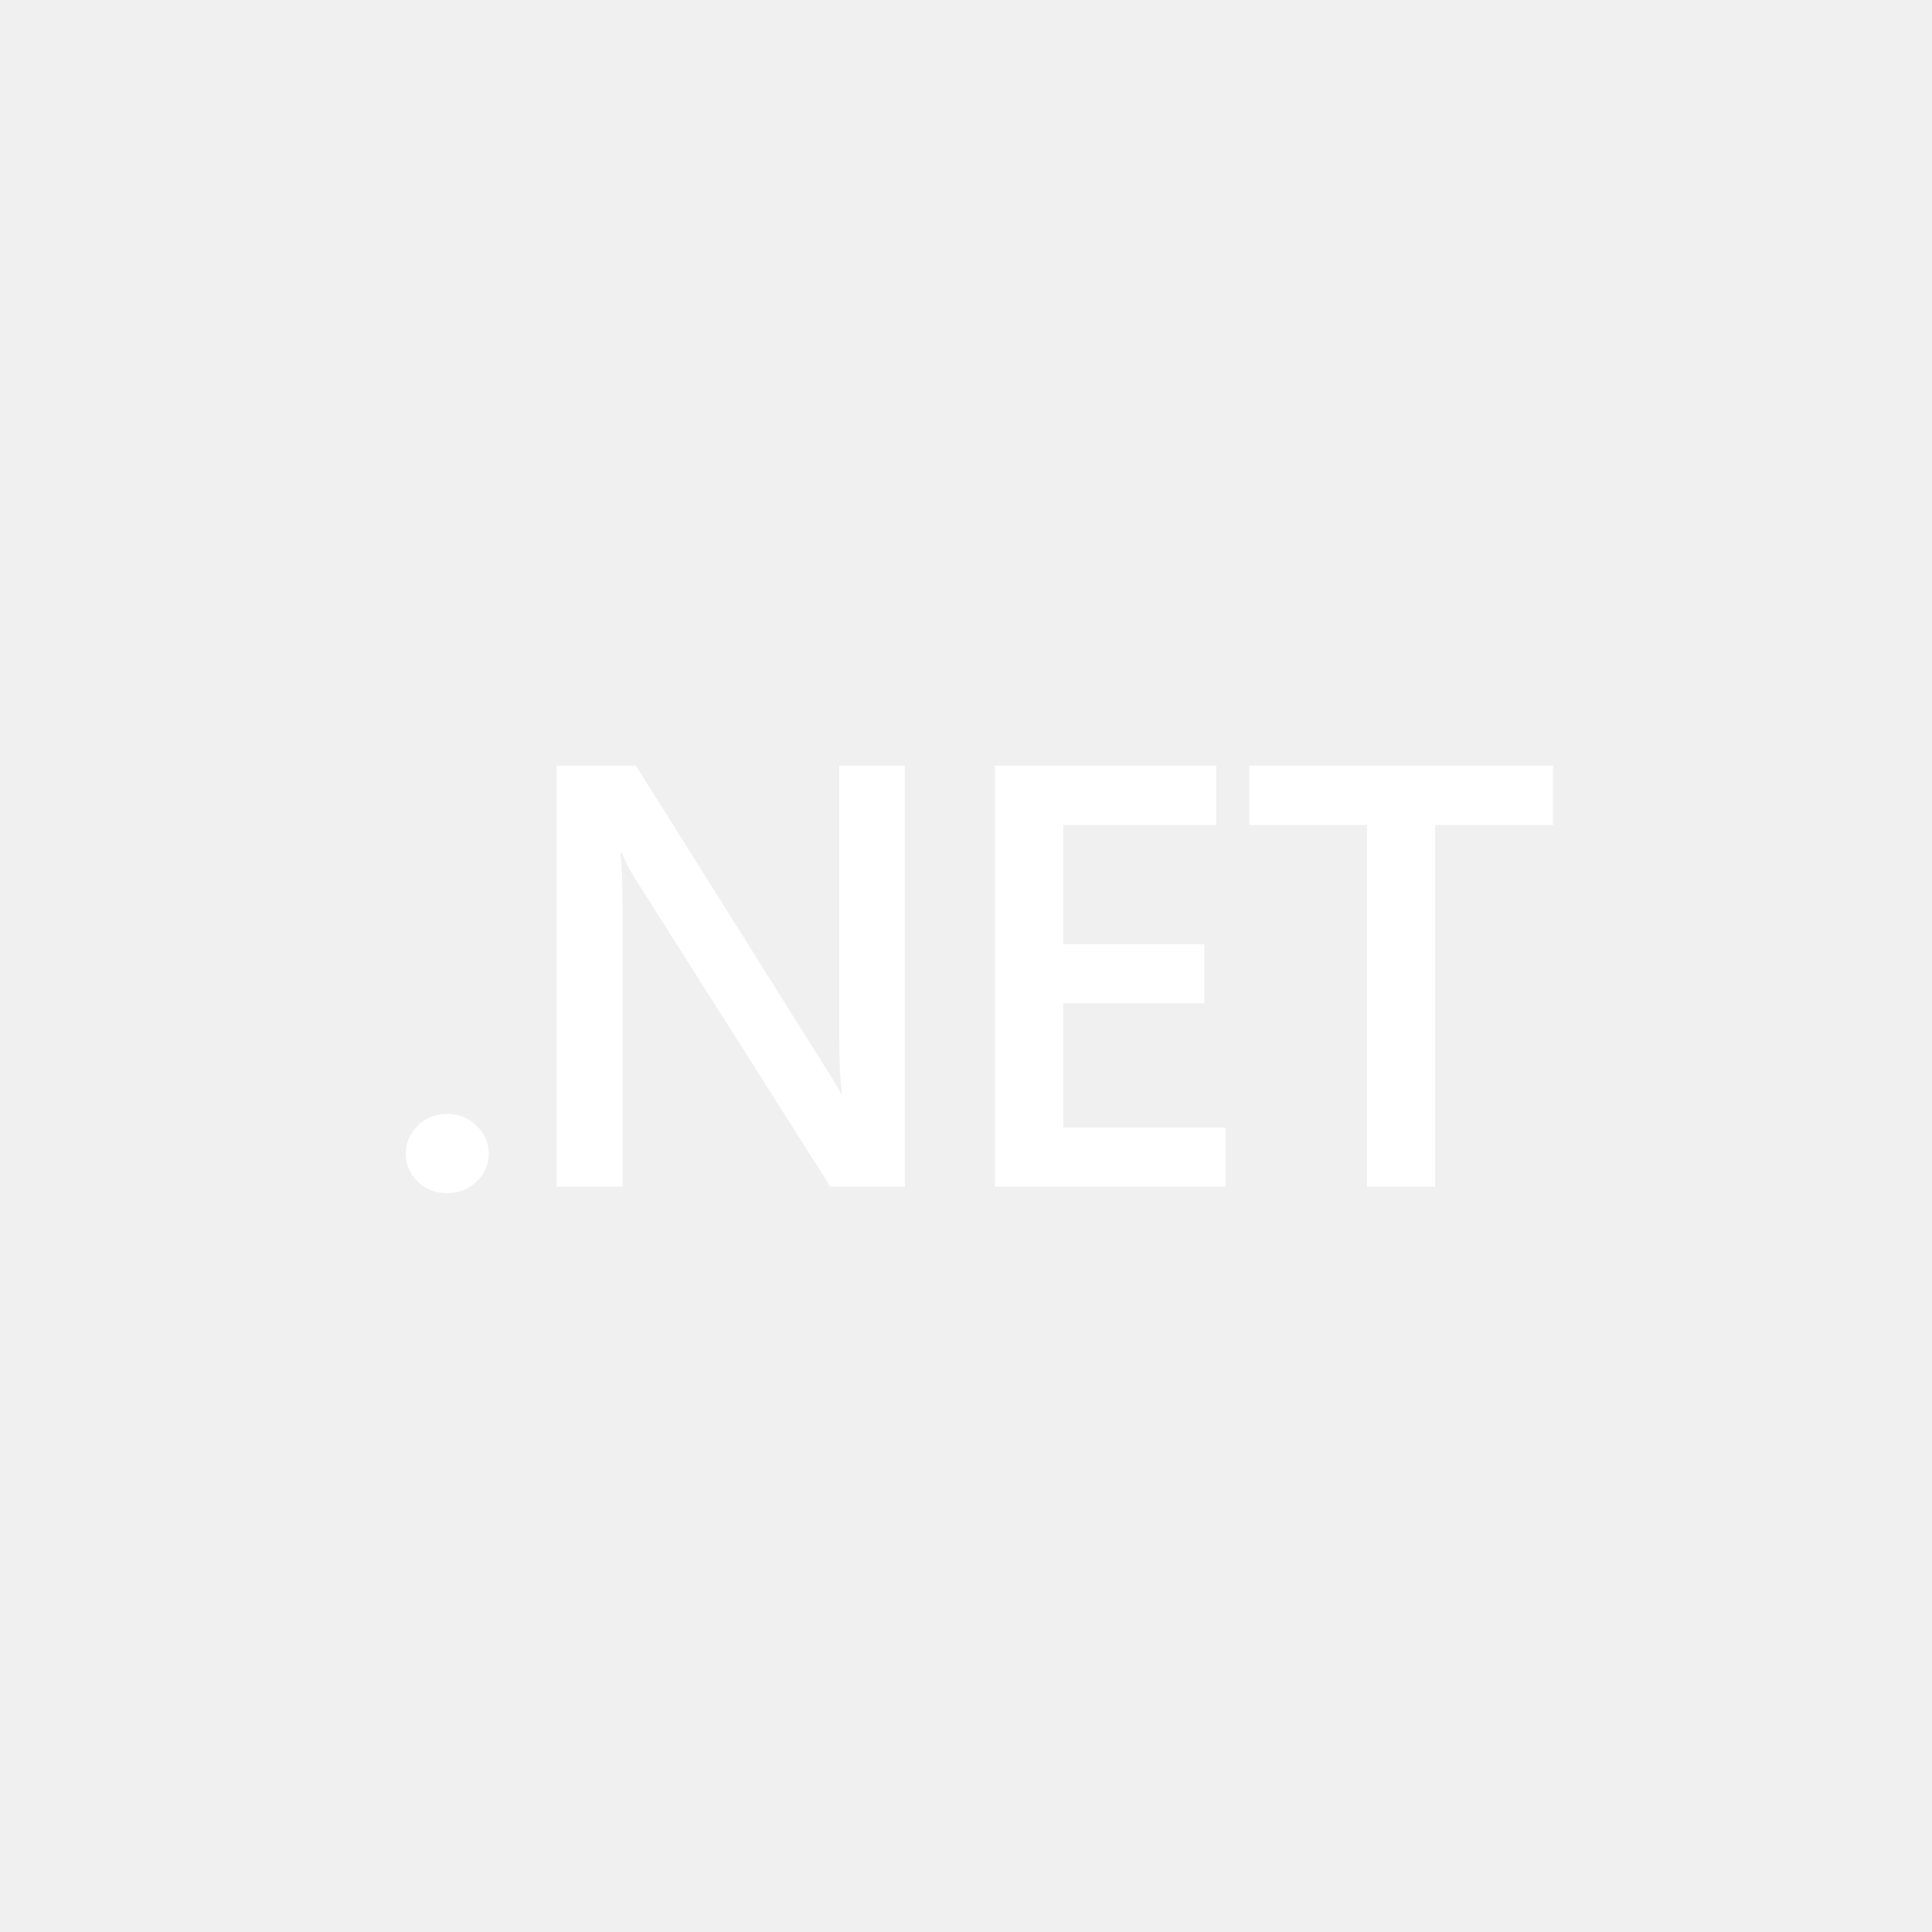
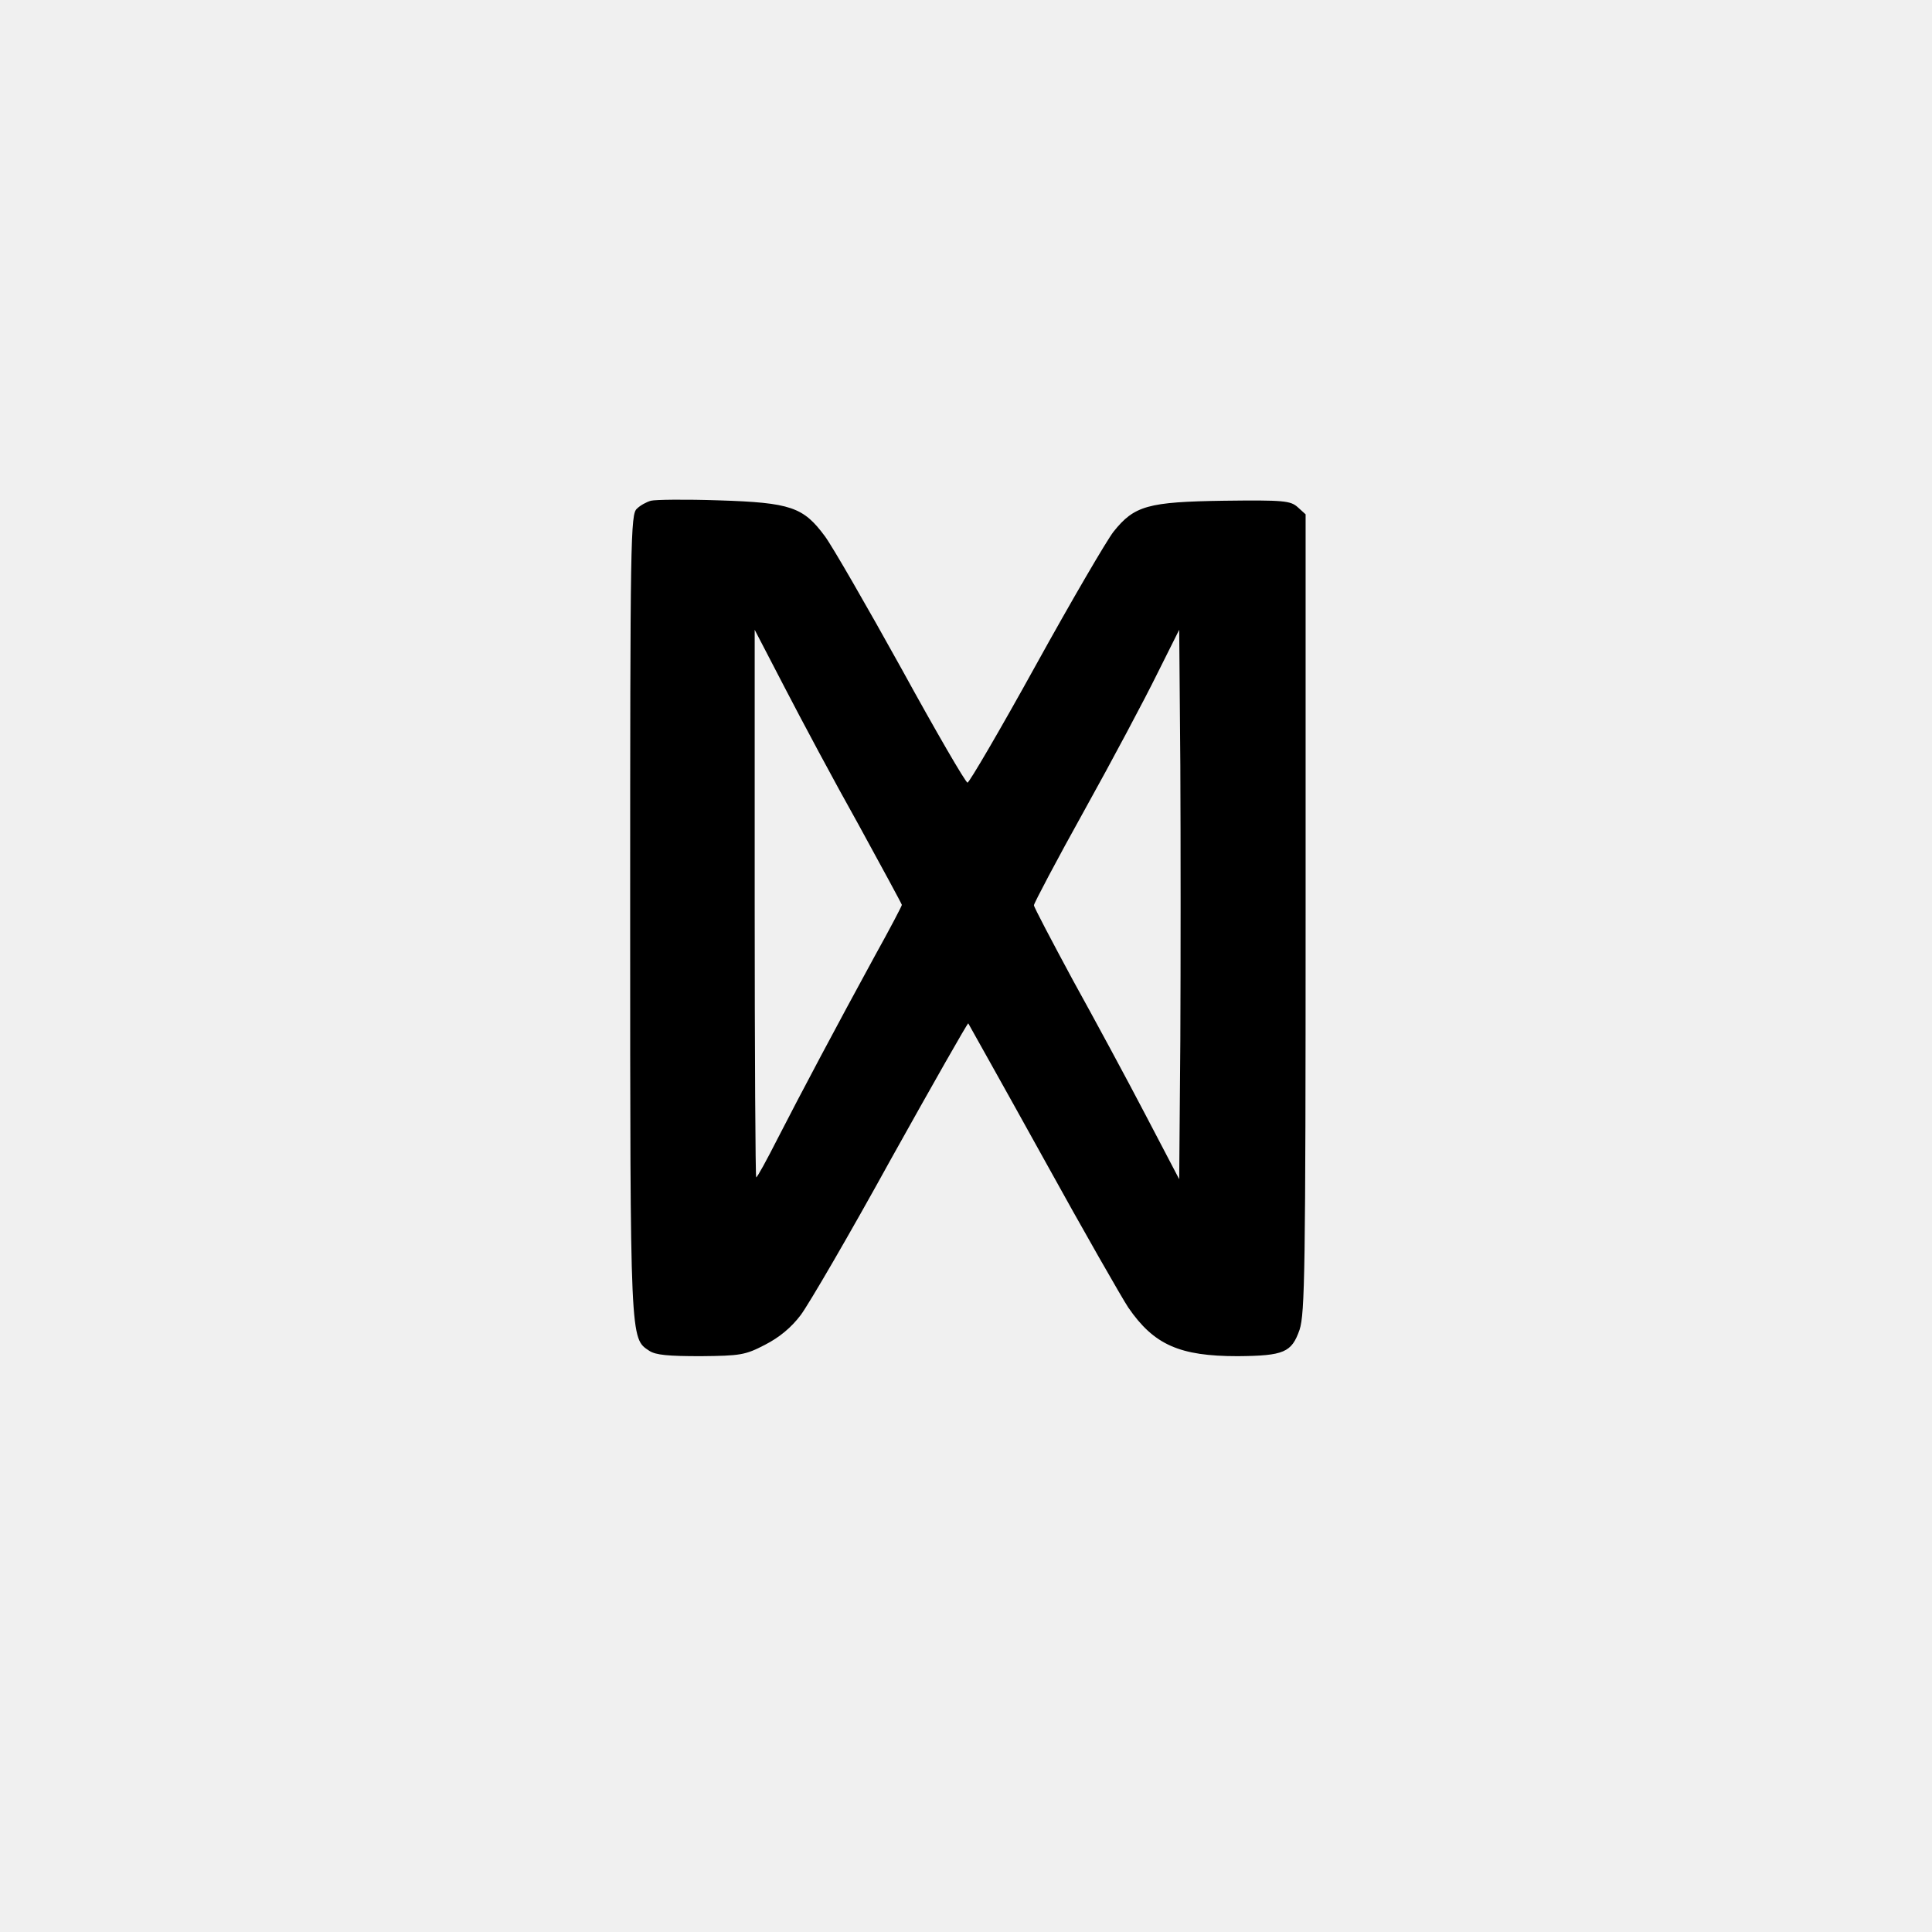
- <svg xmlns="http://www.w3.org/2000/svg" width="456" height="456" viewBox="0 0 456 456" version="1.1" xml:space="preserve" style="fill-rule:evenodd;clip-rule:evenodd;stroke-linejoin:round;stroke-miterlimit:2;">
-   <path d="m 105.5,281.609 c -2.703,0 -5.001,-0.9 -6.893,-2.702 -1.892,-1.848 -2.838,-4.042 -2.838,-6.582 0,-2.587 0.946,-4.804 2.838,-6.652 1.892,-1.848 4.19,-2.772 6.893,-2.772 2.748,0 5.068,0.924 6.96,2.772 1.937,1.848 2.906,4.064 2.906,6.652 0,2.54 -0.968,4.734 -2.906,6.582 -1.892,1.802 -4.212,2.702 -6.96,2.702 z" style="fill:#ffffff;fill-rule:nonzero;stroke-width:0.838" />
-   <path d="M 213.561,280.084 H 195.99 L 149.7,207.054 c -1.171,-1.848 -2.14,-3.765 -2.906,-5.751 h -0.406 c 0.361,2.125 0.541,6.675 0.541,13.65 v 65.132 h -15.543 v -99.36 h 18.719 l 44.737,71.298 c 1.892,2.957 3.109,4.989 3.649,6.098 h 0.27 c -0.45,-2.632 -0.676,-7.09 -0.676,-13.373 v -64.023 h 15.476 z" style="fill:#ffffff;fill-rule:nonzero;stroke-width:0.838" />
-   <path d="m 289.251,280.084 h -54.401 v -99.36 h 52.238 v 13.997 h -36.154 v 28.131 h 33.316 v 13.927 h -33.316 v 29.378 h 38.316 z" style="fill:#ffffff;fill-rule:nonzero;stroke-width:0.838" />
-   <path d="M 366.565,194.721 H 338.722 v 85.363 h -16.084 v -85.363 h -27.775 v -13.997 h 71.701 z" style="fill:#ffffff;fill-rule:nonzero;stroke-width:0.838" />
+ <svg xmlns="http://www.w3.org/2000/svg" version="1.0" width="512pt" height="512pt" viewBox="0 0 512 512" preserveAspectRatio="xMidYMid meet">
+   <g transform="translate(0,512) scale(0.1,-0.1)" fill="#000000" stroke="none">
+     <path d="M1725 3793 c-11 -3 -28 -12 -37 -21 -17 -14 -18 -78 -18 -1076 0 -1140 0 -1122 51 -1156 17 -11 50 -14 136 -14 105 1 118 3 170 30 39 20 70 46 95 79 21 28 129 213 239 413 111 199 203 361 205 360 1 -2 91 -162 199 -357 107 -194 209 -372 225 -396 68 -99 136 -129 290 -129 123 1 143 10 164 70 14 43 16 157 16 1104 l0 1057 -21 19 c-19 17 -37 19 -195 17 -202 -3 -238 -13 -293 -82 -18 -23 -111 -182 -206 -354 -95 -172 -177 -312 -181 -311 -5 0 -84 136 -175 302 -92 166 -183 324 -203 351 -57 77 -90 89 -281 95 -88 3 -169 2 -180 -1z m550 -858 c63 -115 115 -211 115 -213 0 -3 -32 -64 -72 -136 -101 -185 -196 -364 -257 -483 -29 -57 -54 -103 -57 -103 -2 0 -4 326 -4 725 l0 726 80 -154 c44 -85 131 -248 195 -362z m853 -572 l-3 -368 -89 170 c-49 94 -136 255 -193 358 -56 104 -103 193 -103 198 0 5 60 119 134 252 74 133 160 295 192 360 l59 118 3 -360 c1 -198 1 -525 0 -728z" />
+   </g>
</svg>
